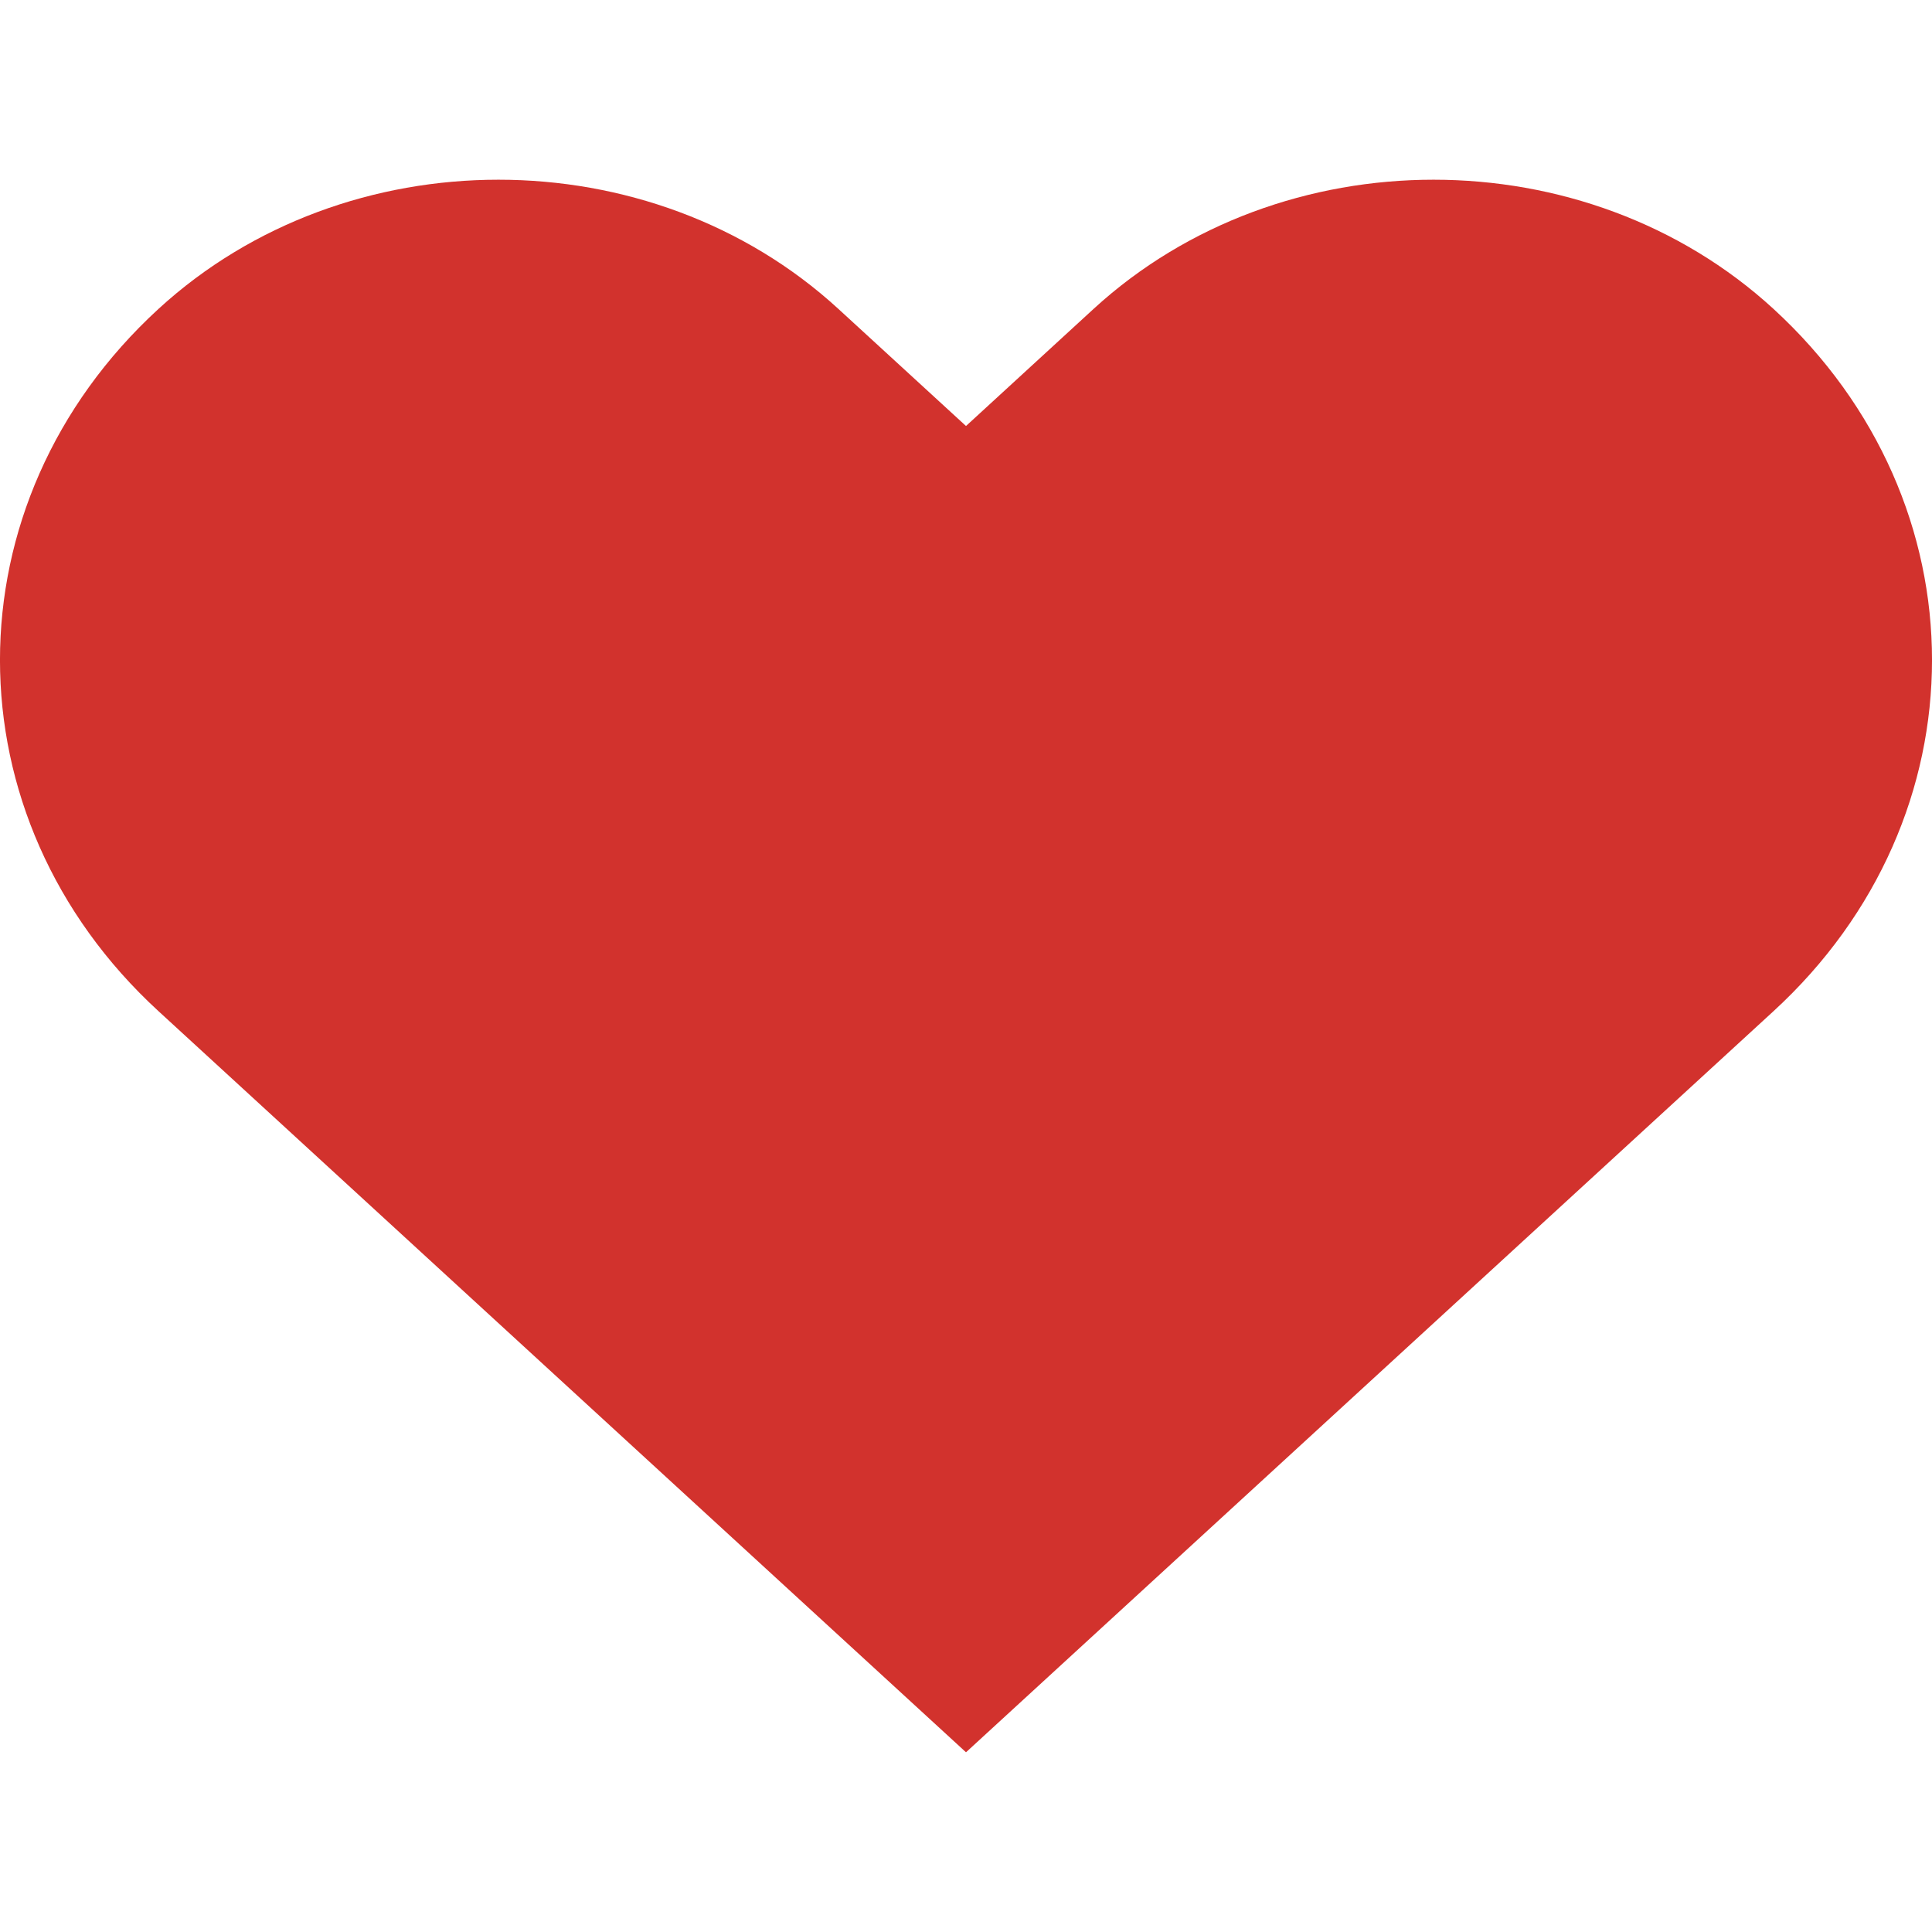
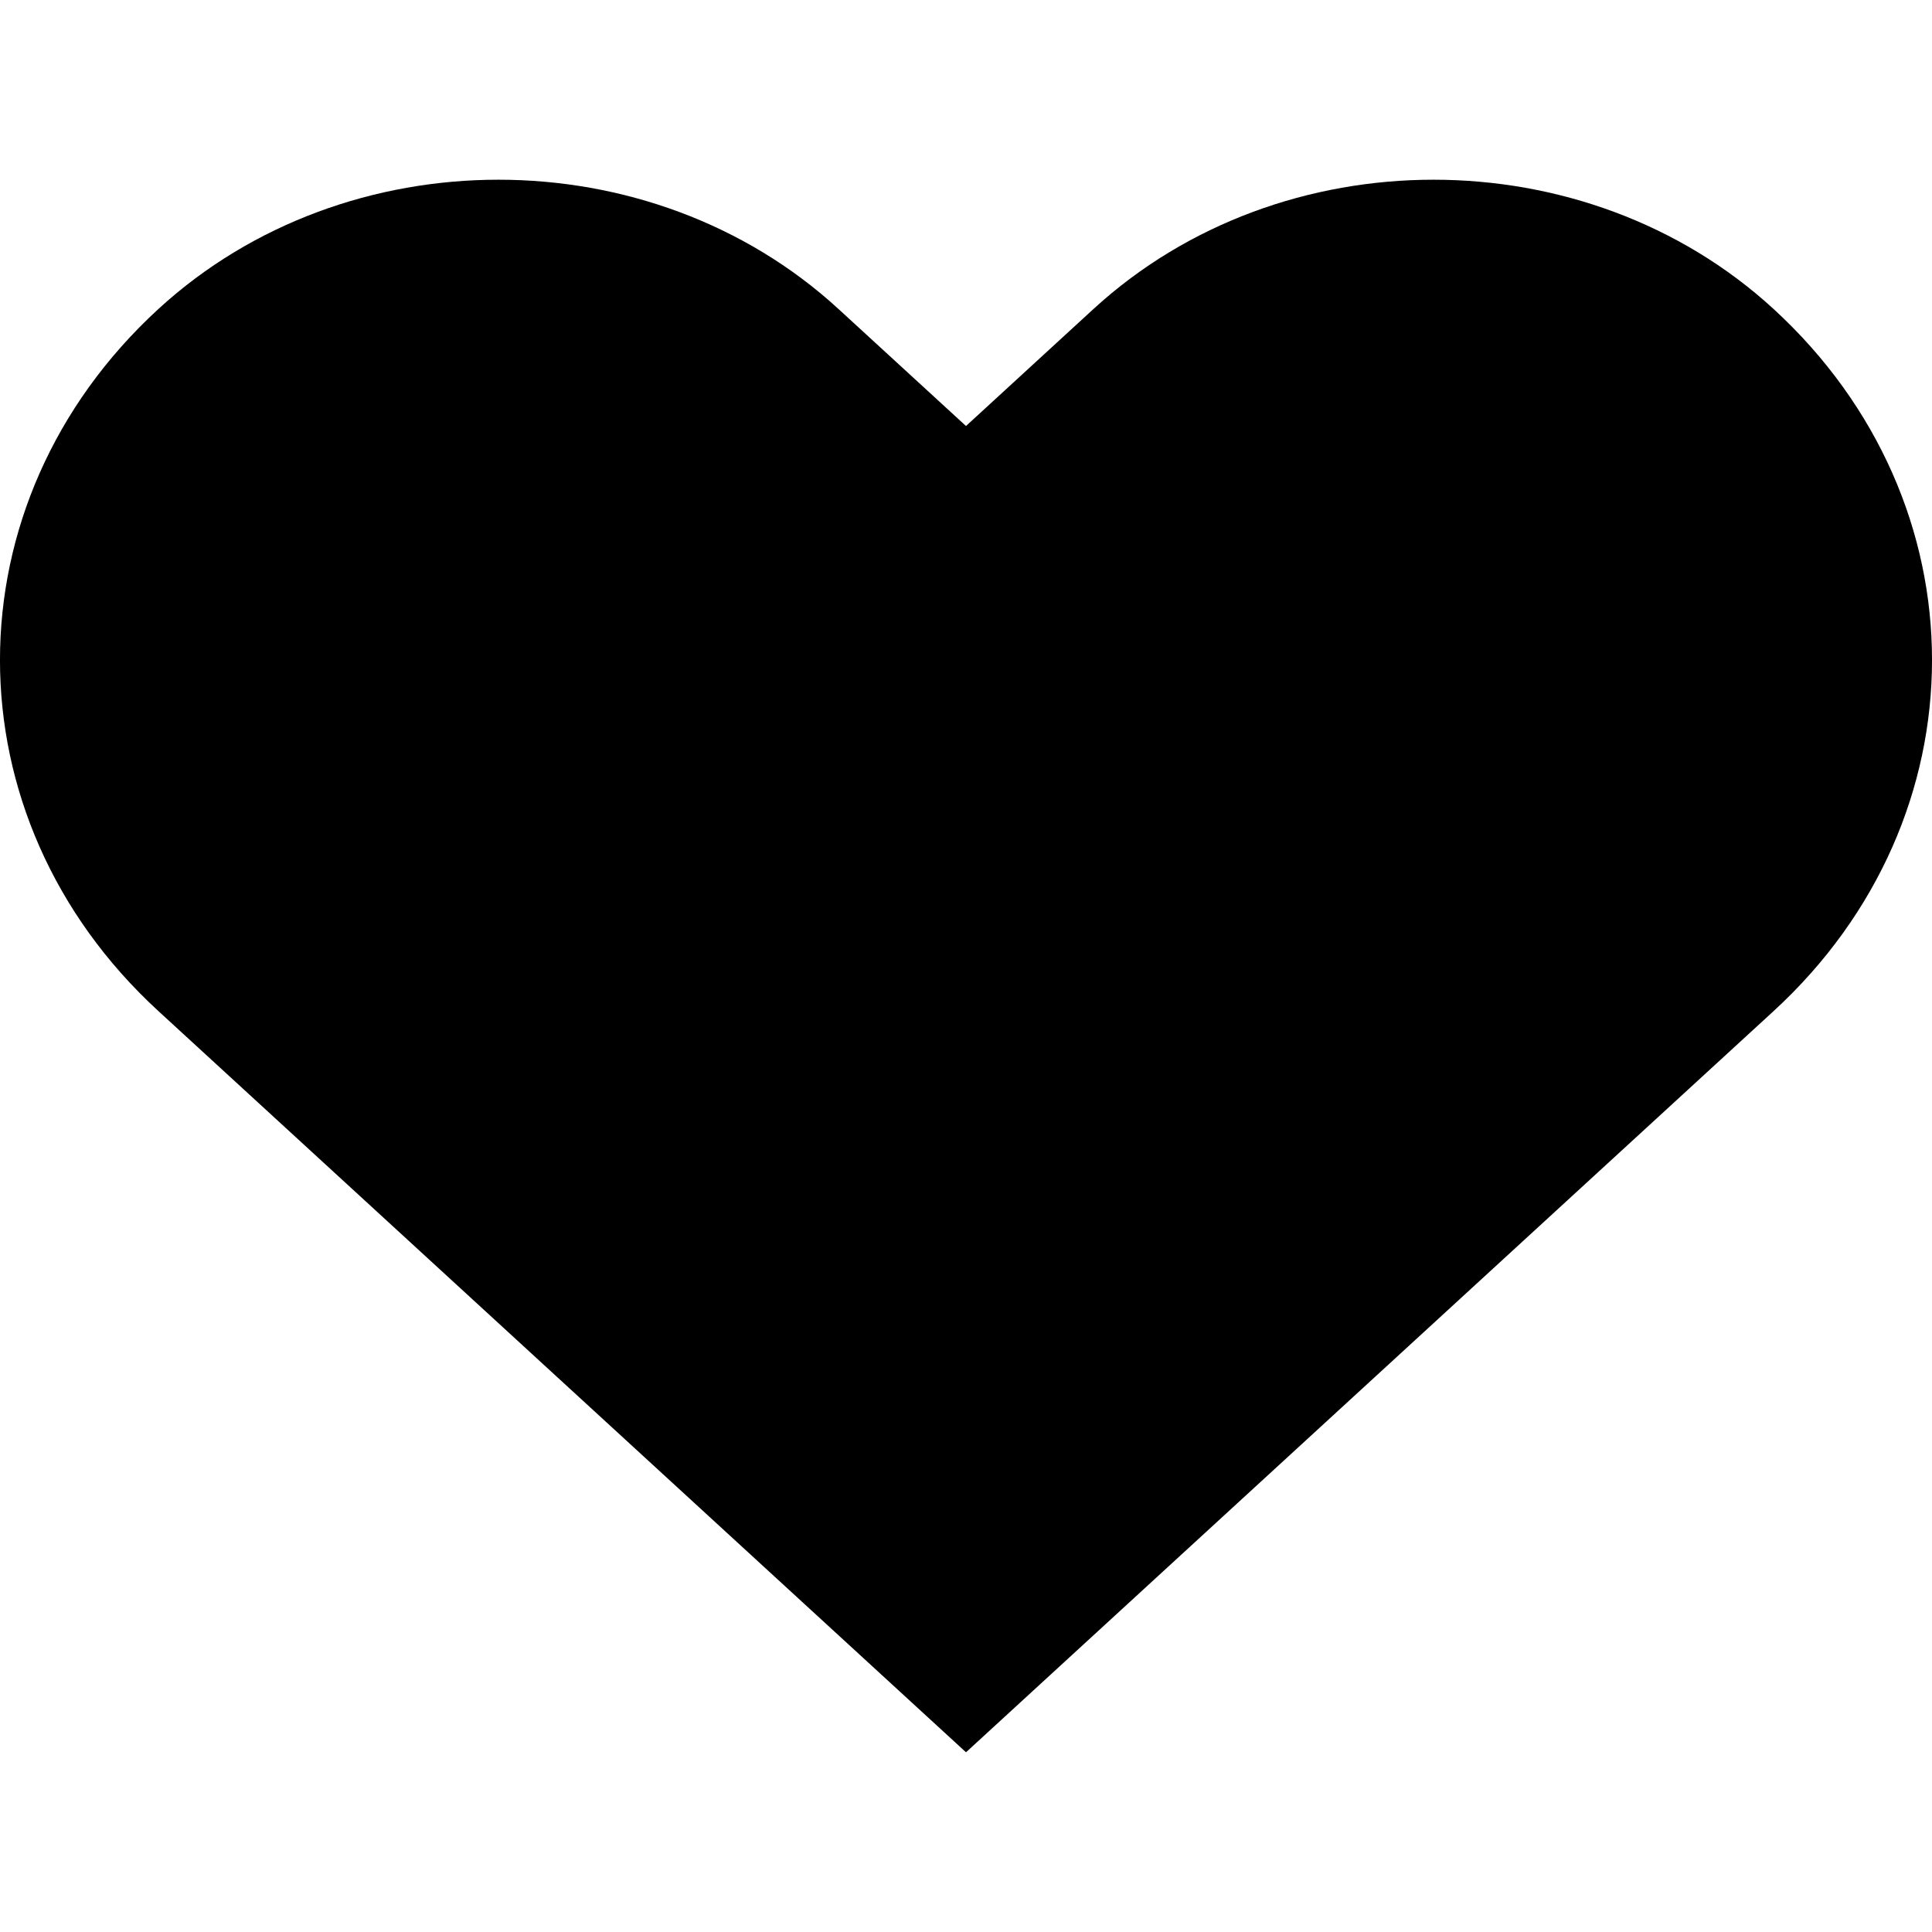
- <svg xmlns="http://www.w3.org/2000/svg" version="1.1" x="0px" y="0px" width="14px" height="14px" viewBox="0 0 86 70" xml:space="preserve">
-   <path fill="#D2322D" d="M78.947,5.753c-8.359-7.671-21.91-7.671-30.271,0L43,10.963l-5.678-5.21c-8.357-7.671-21.91-7.671-30.27,0c-9.404,8.631-9.404,22.624,0,31.255L43,70l35.947-32.991C88.352,28.377,88.352,14.385,78.947,5.753z" />
+ <svg xmlns="http://www.w3.org/2000/svg" version="1.1" x="0px" y="0px" width="14px" height="14px" viewBox="0 0 86 70" xml:space="preserve" class="inline">
+   <path fill="currentFill" d="M78.947,5.753c-8.359-7.671-21.91-7.671-30.271,0L43,10.963l-5.678-5.21c-8.357-7.671-21.91-7.671-30.27,0c-9.404,8.631-9.404,22.624,0,31.255L43,70l35.947-32.991C88.352,28.377,88.352,14.385,78.947,5.753z" />
</svg>
